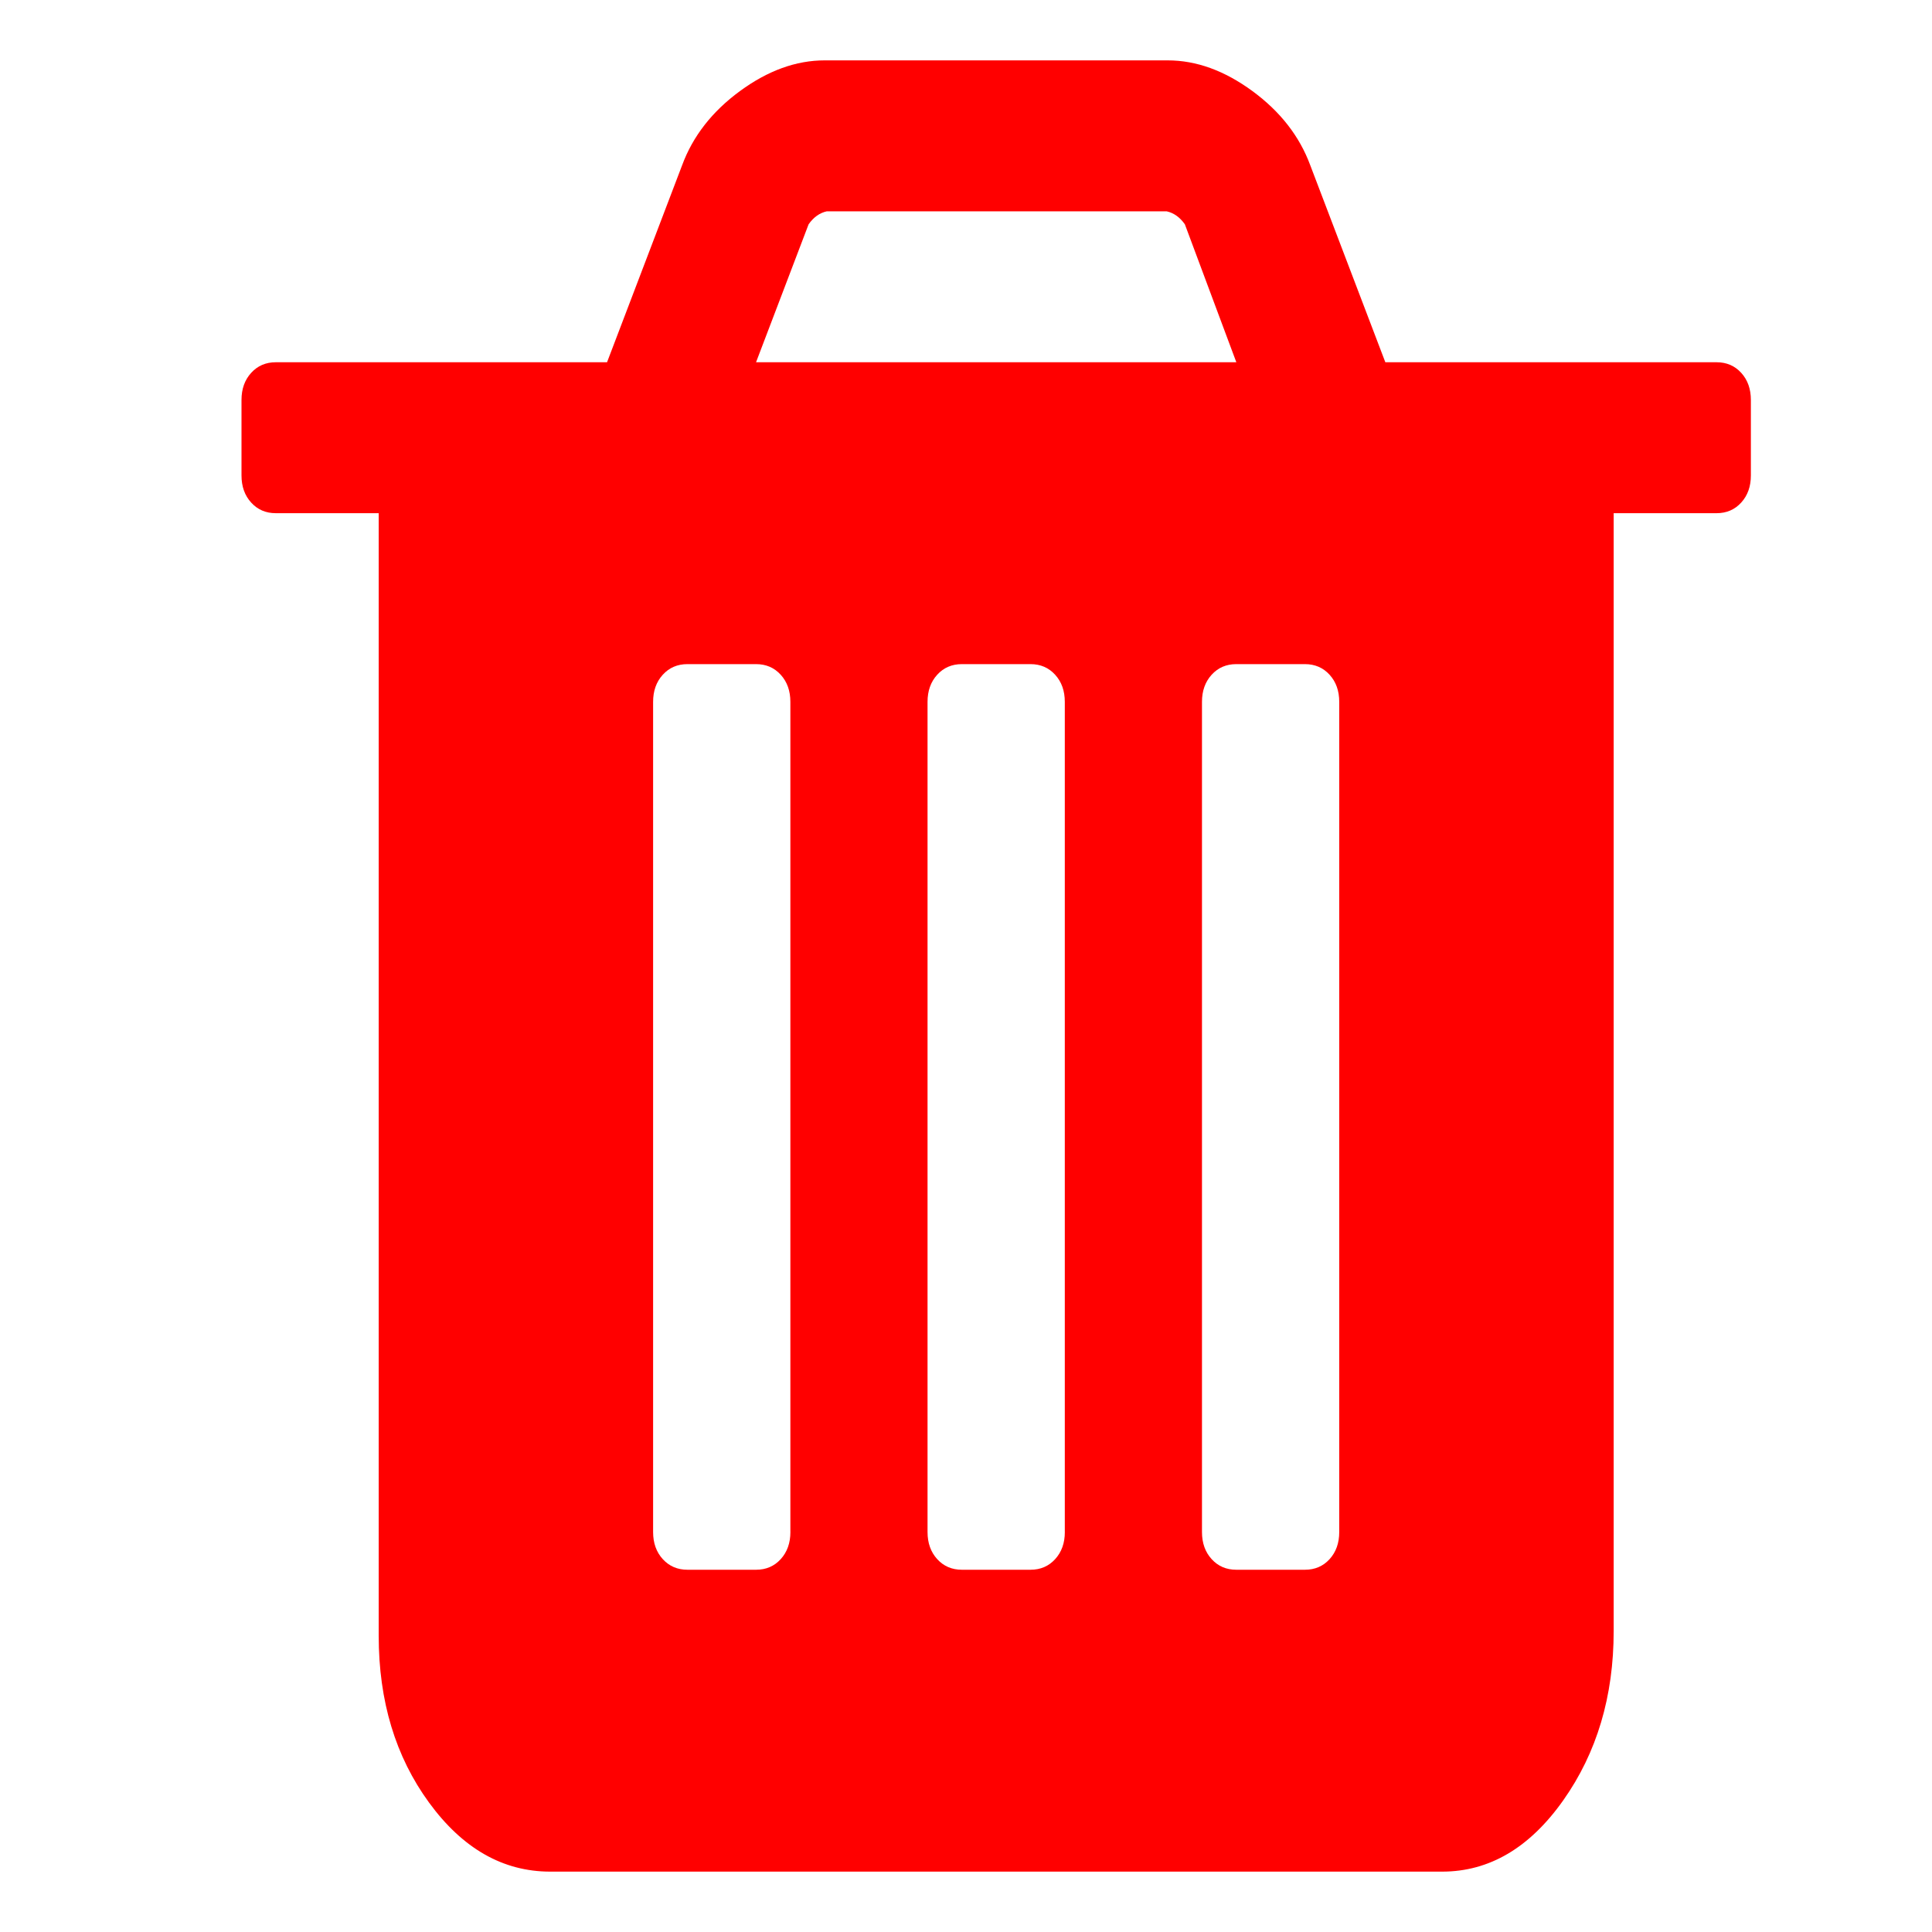
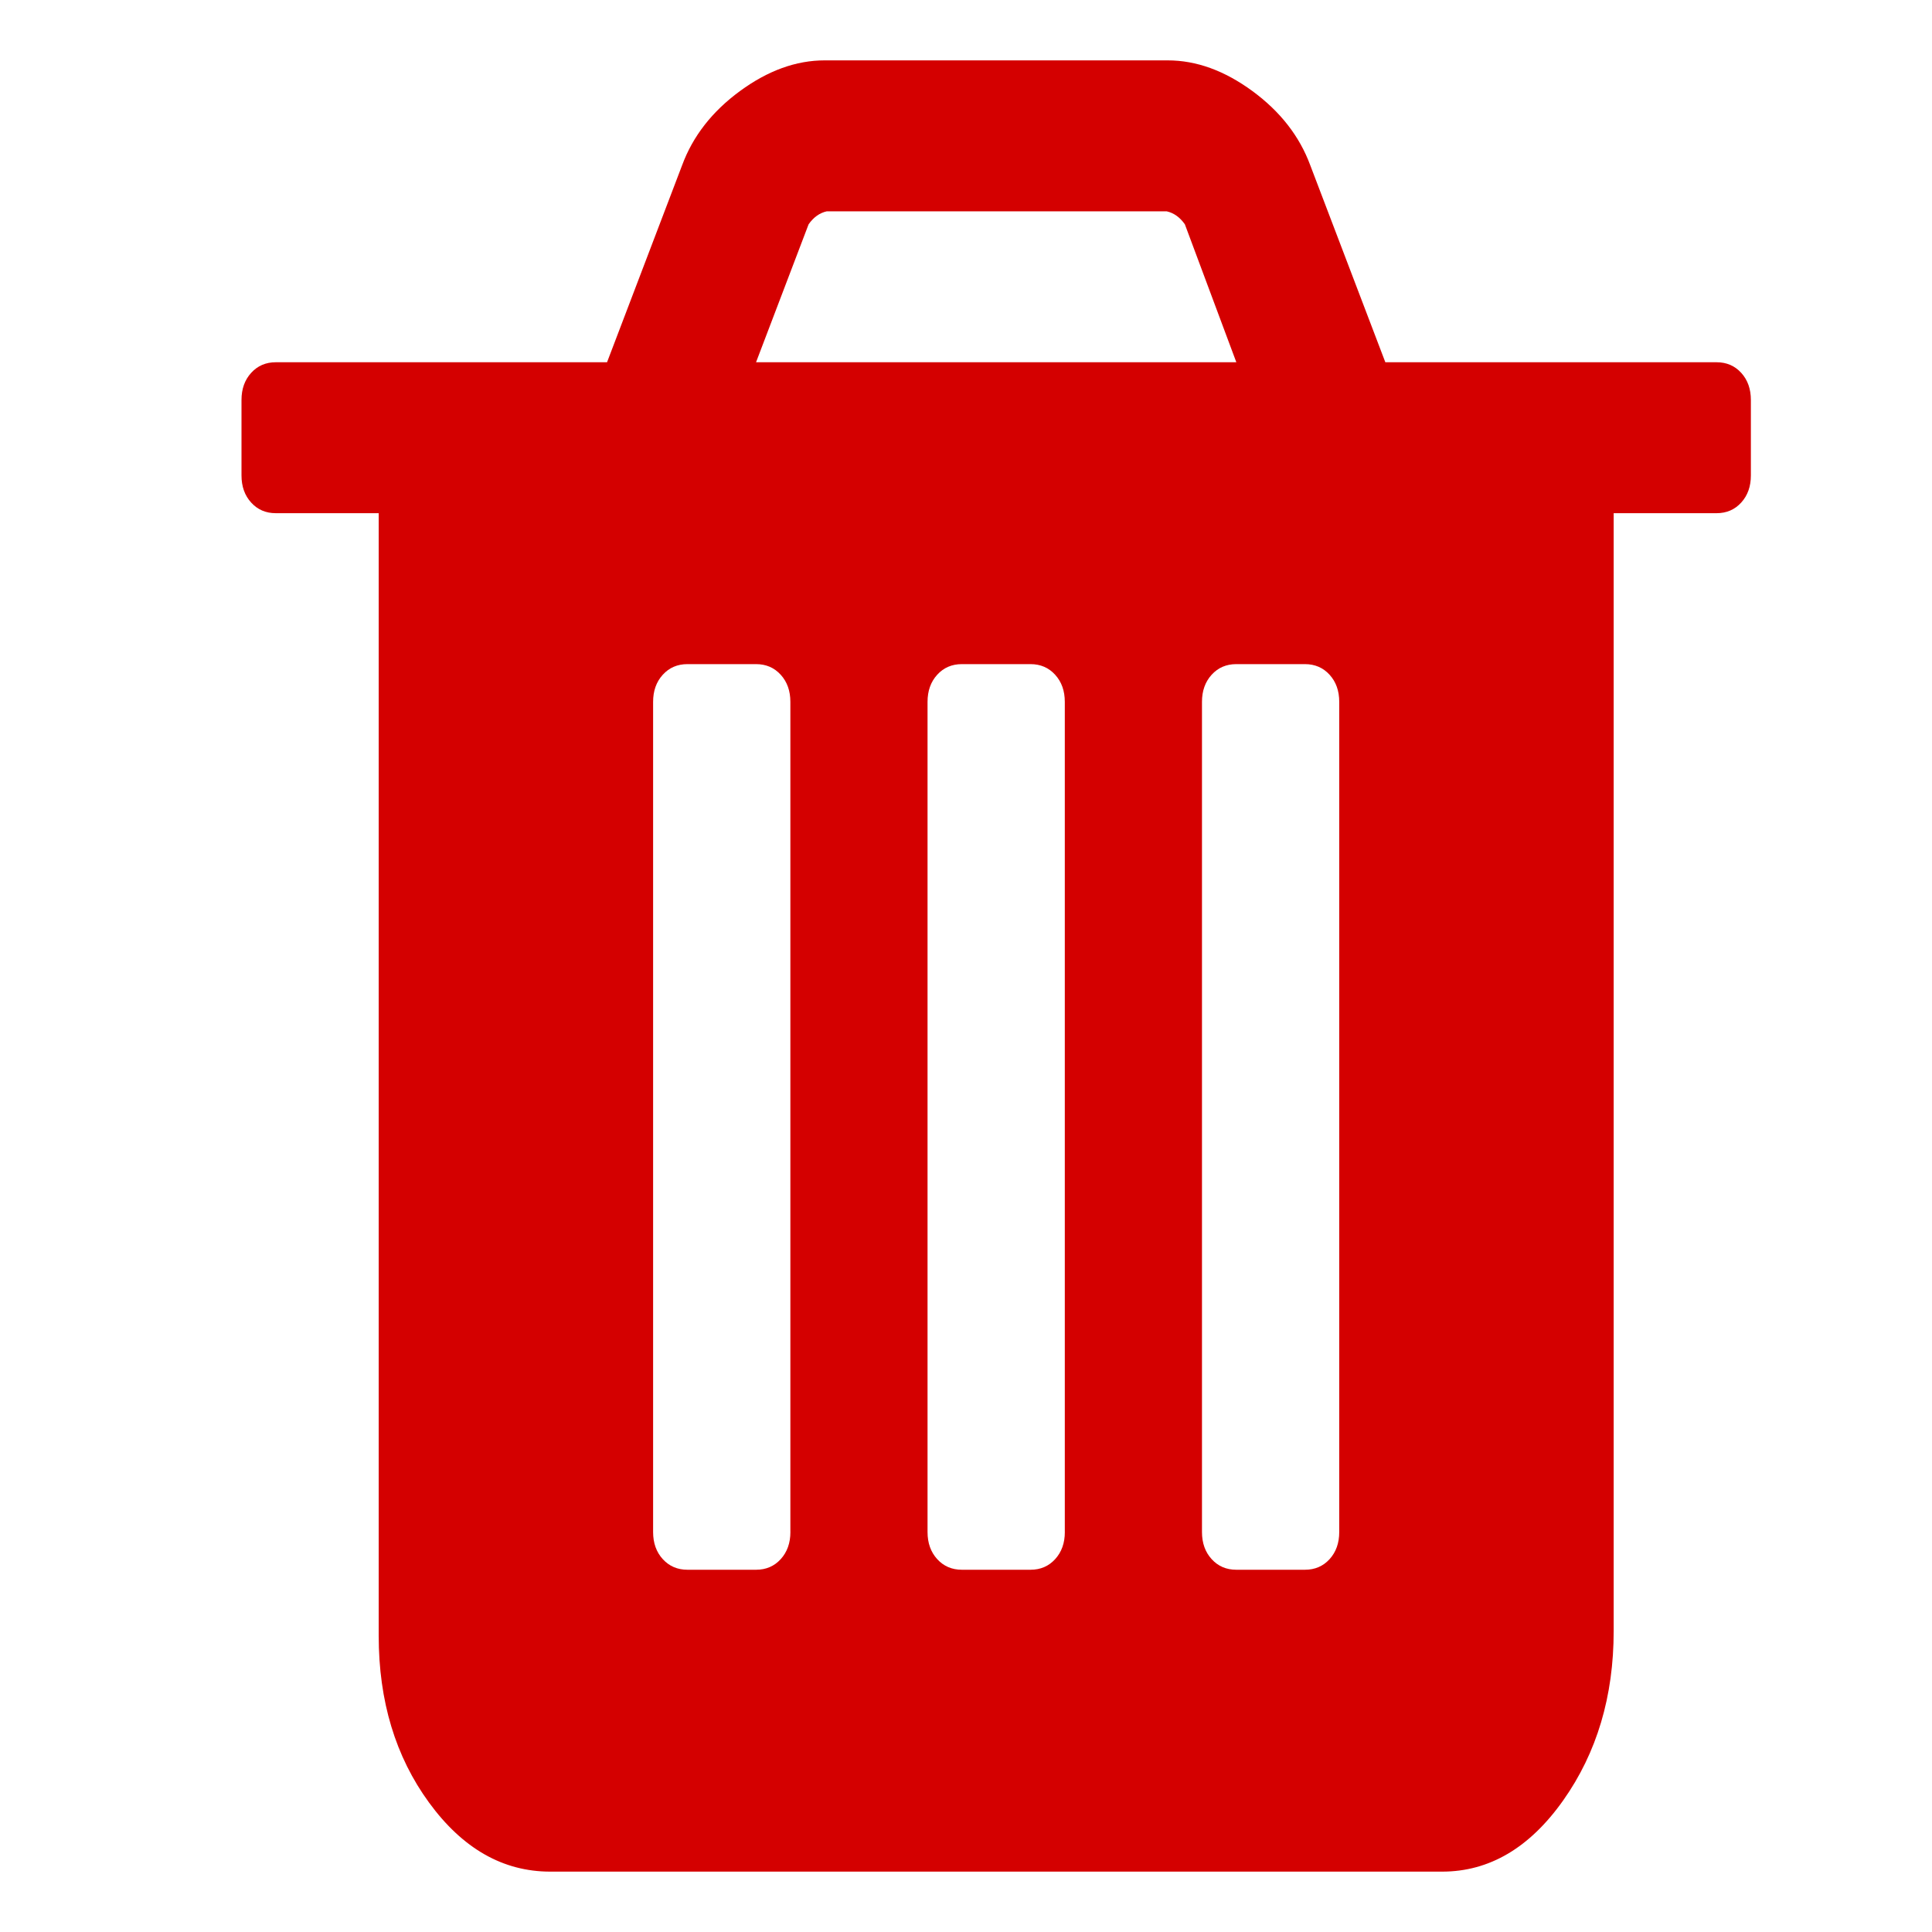
- <svg xmlns="http://www.w3.org/2000/svg" height="100%" viewBox="0 0 64 64" width="100%" version="1.1" id="svg4">
+ <svg xmlns="http://www.w3.org/2000/svg" id="svg4" version="1.1" width="100%" viewBox="0 0 64 64" height="100%">
  <defs id="defs8" />
-   <path d="m 26.182,50.75 v -27.5 q 0,-0.547 -0.32,-0.898 Q 25.543,22 25.045,22 h -2.273 q -0.497,0 -0.817,0.352 -0.32,0.352 -0.32,0.898 v 27.5 q 0,0.547 0.32,0.898 Q 22.276,52 22.773,52 h 2.273 q 0.497,0 0.817,-0.352 0.32,-0.352 0.32,-0.898 z m 9.091,0 v -27.5 q 0,-0.547 -0.32,-0.898 Q 34.634,22 34.136,22 h -2.273 q -0.497,0 -0.817,0.352 -0.32,0.352 -0.32,0.898 v 27.5 q 0,0.547 0.32,0.898 Q 31.366,52 31.864,52 h 2.273 q 0.497,0 0.817,-0.352 0.32,-0.352 0.32,-0.898 z m 9.091,0 v -27.5 q 0,-0.547 -0.32,-0.898 Q 43.724,22 43.227,22 h -2.273 q -0.497,0 -0.817,0.352 -0.32,0.352 -0.32,0.898 v 27.5 q 0,0.547 0.32,0.898 Q 40.457,52 40.955,52 h 2.273 q 0.497,0 0.817,-0.352 Q 44.364,51.297 44.364,50.75 Z M 25.045,12 H 40.955 L 39.25,7.43 Q 39.001,7.078 38.646,7 H 27.389 Q 27.034,7.078 26.786,7.43 Z M 58,13.25 v 2.5 q 0,0.547 -0.32,0.898 Q 57.361,17 56.864,17 h -3.409 v 37.031 q 0,3.242 -1.669,5.605 Q 50.116,62 47.773,62 H 18.227 Q 15.884,62 14.214,59.715 12.545,57.43 12.545,54.188 V 17 H 9.136 Q 8.639,17 8.32,16.648 8,16.297 8,15.75 v -2.5 Q 8,12.703 8.32,12.352 8.639,12 9.136,12 H 20.109 L 22.595,5.477 Q 23.128,4.031 24.513,3.016 25.898,2 27.318,2 h 11.364 q 1.42,0 2.805,1.016 1.385,1.016 1.918,2.461 L 45.891,12 h 10.973 q 0.497,0 0.817,0.352 Q 58,12.703 58,13.25 Z" id="path2" style="fill:#ff0000;stroke-width:0.037" />
+   <path style="fill:#d40000;stroke-width:0.037" id="path2" d="m 26.182,50.75 v -27.5 q 0,-0.547 -0.32,-0.898 Q 25.543,22 25.045,22 h -2.273 q -0.497,0 -0.817,0.352 -0.32,0.352 -0.32,0.898 v 27.5 q 0,0.547 0.32,0.898 Q 22.276,52 22.773,52 h 2.273 q 0.497,0 0.817,-0.352 0.32,-0.352 0.32,-0.898 z m 9.091,0 v -27.5 q 0,-0.547 -0.32,-0.898 Q 34.634,22 34.136,22 h -2.273 q -0.497,0 -0.817,0.352 -0.32,0.352 -0.32,0.898 v 27.5 q 0,0.547 0.32,0.898 Q 31.366,52 31.864,52 h 2.273 q 0.497,0 0.817,-0.352 0.32,-0.352 0.32,-0.898 z m 9.091,0 v -27.5 q 0,-0.547 -0.32,-0.898 Q 43.724,22 43.227,22 h -2.273 q -0.497,0 -0.817,0.352 -0.32,0.352 -0.32,0.898 v 27.5 q 0,0.547 0.32,0.898 Q 40.457,52 40.955,52 h 2.273 q 0.497,0 0.817,-0.352 Q 44.364,51.297 44.364,50.75 Z M 25.045,12 H 40.955 L 39.25,7.43 Q 39.001,7.078 38.646,7 H 27.389 Q 27.034,7.078 26.786,7.43 Z M 58,13.25 v 2.5 q 0,0.547 -0.32,0.898 Q 57.361,17 56.864,17 h -3.409 v 37.031 q 0,3.242 -1.669,5.605 Q 50.116,62 47.773,62 H 18.227 Q 15.884,62 14.214,59.715 12.545,57.43 12.545,54.188 V 17 H 9.136 Q 8.639,17 8.32,16.648 8,16.297 8,15.75 v -2.5 Q 8,12.703 8.32,12.352 8.639,12 9.136,12 H 20.109 L 22.595,5.477 Q 23.128,4.031 24.513,3.016 25.898,2 27.318,2 h 11.364 q 1.42,0 2.805,1.016 1.385,1.016 1.918,2.461 L 45.891,12 h 10.973 q 0.497,0 0.817,0.352 Q 58,12.703 58,13.25 Z" />
</svg>
